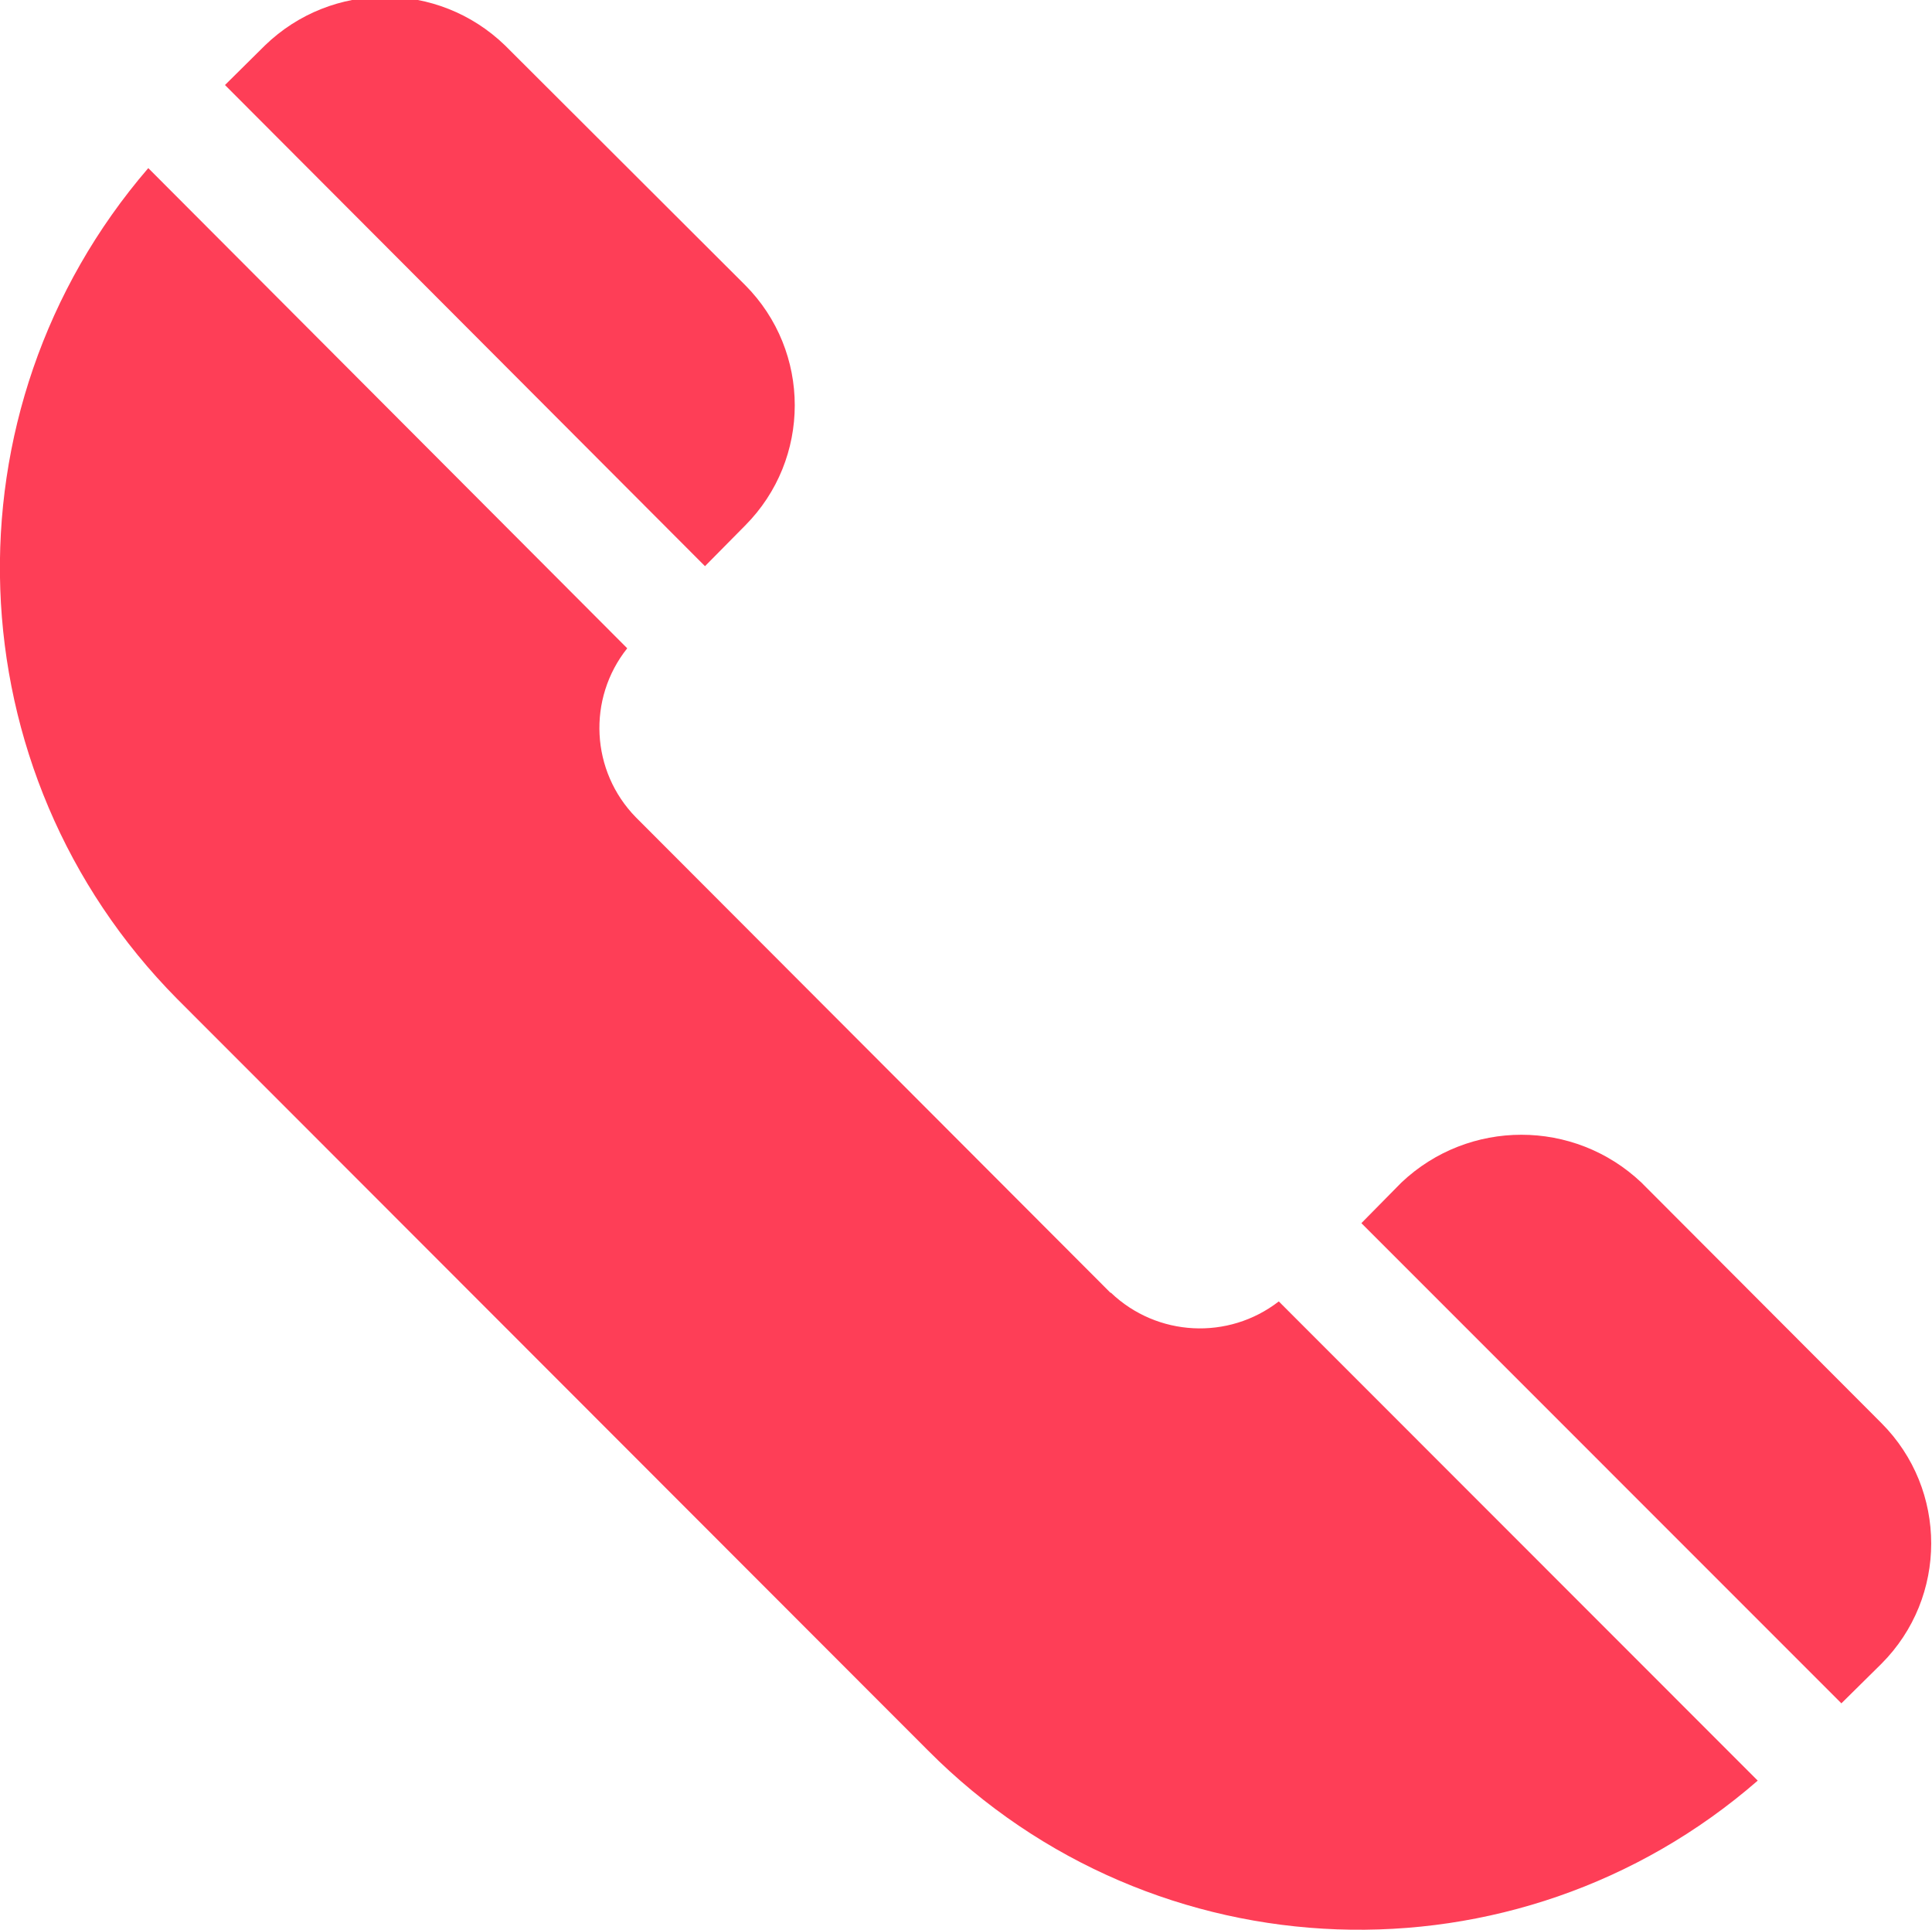
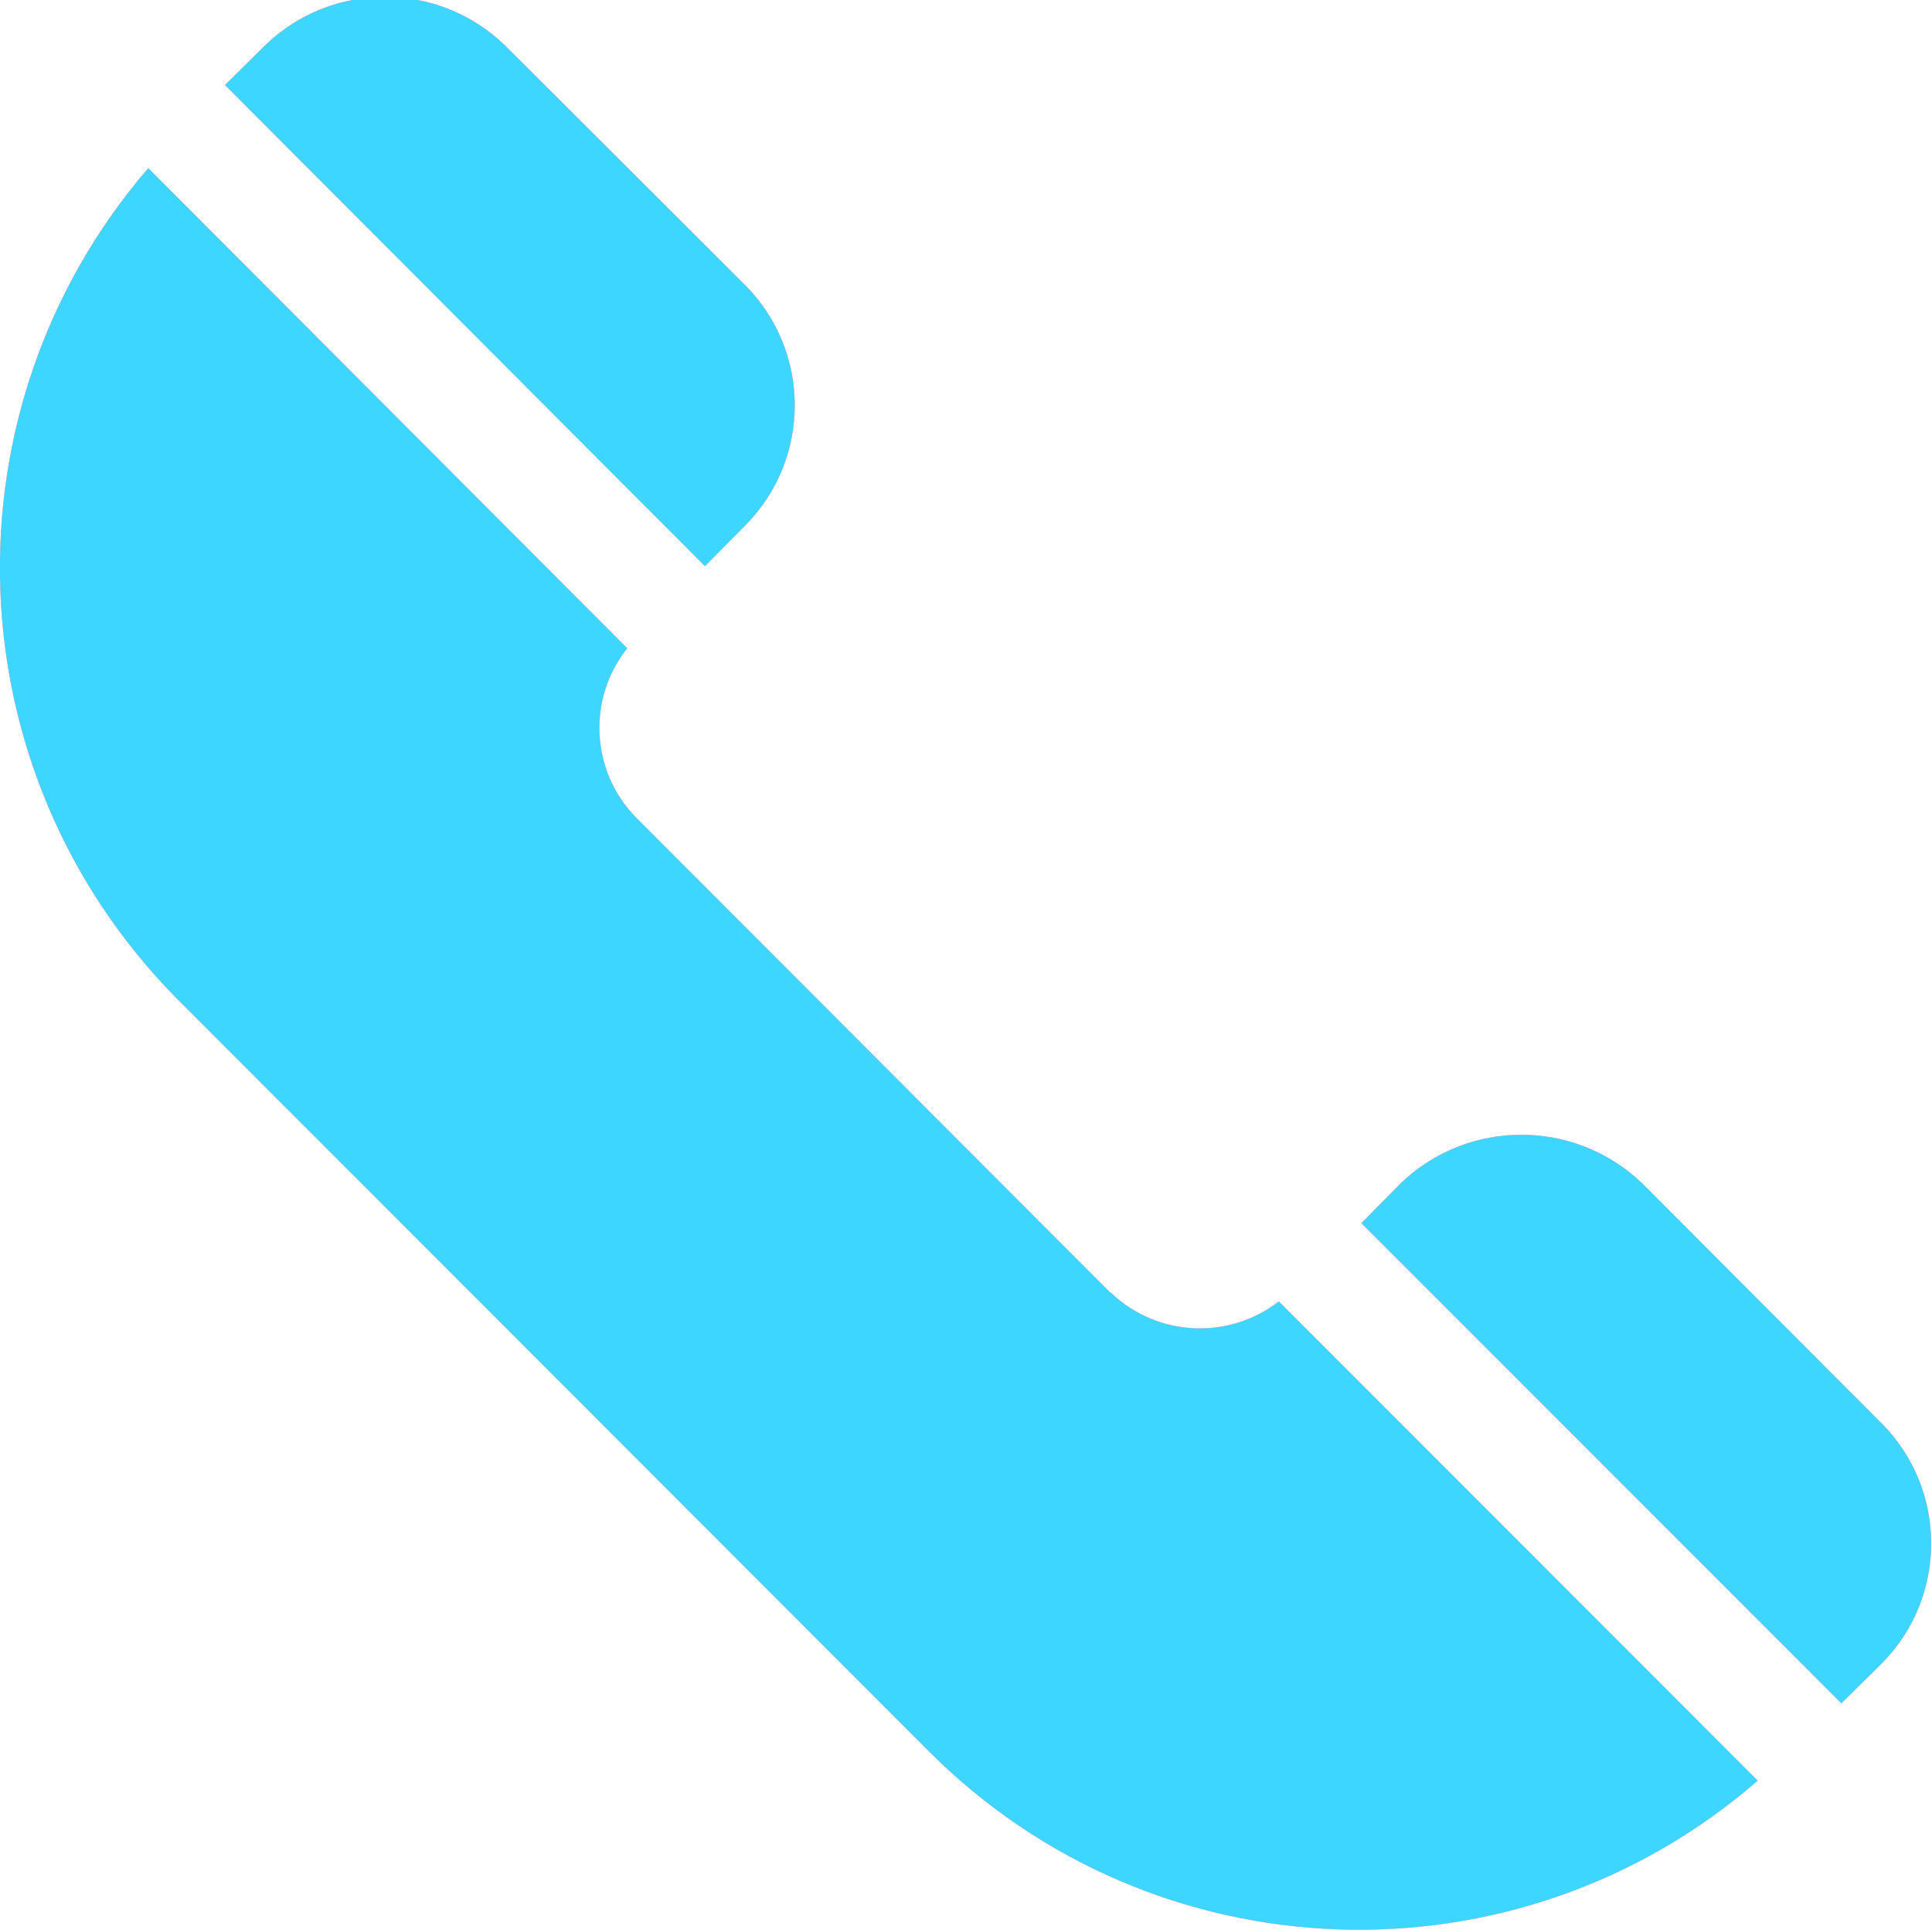
<svg xmlns="http://www.w3.org/2000/svg" width="20" height="19.97" viewBox="0 0 20 19.97">
  <defs>
    <style>
      .cls-1 {
        fill: #fe3e57;
        fill-rule: evenodd;
+         filter: url(#filter);
      }
    </style>
+     <filter id="filter" x="395" y="1537.03" width="20" height="19.97" filterUnits="userSpaceOnUse">
+       <feFlood result="flood" flood-color="#3ed6fe" />
+       <feComposite result="composite" operator="in" in2="SourceGraphic" />
+       <feBlend result="blend" in2="SourceGraphic" />
+     </filter>
  </defs>
  <path id="phone_icon" class="cls-1" d="M414.477,1551.76l-2.485-2.49a1.807,1.807,0,0,0-2.485,0l-0.414.42,4.969,4.97,0.415-.41A1.763,1.763,0,0,0,414.477,1551.76Zm-7.982-1.35-4.912-4.92a1.323,1.323,0,0,1-.09-1.75l-4.958-4.97a6.341,6.341,0,0,0,.3,8.6l7.774,7.78a6.291,6.291,0,0,0,8.587.31l-4.958-4.96A1.334,1.334,0,0,1,406.5,1550.41Zm-3.782-7.94a1.764,1.764,0,0,0,0-2.49l-2.485-2.48a1.787,1.787,0,0,0-2.485,0l-0.414.41,4.969,4.98Z" transform="translate(-395 -1537.03)" />
</svg>
